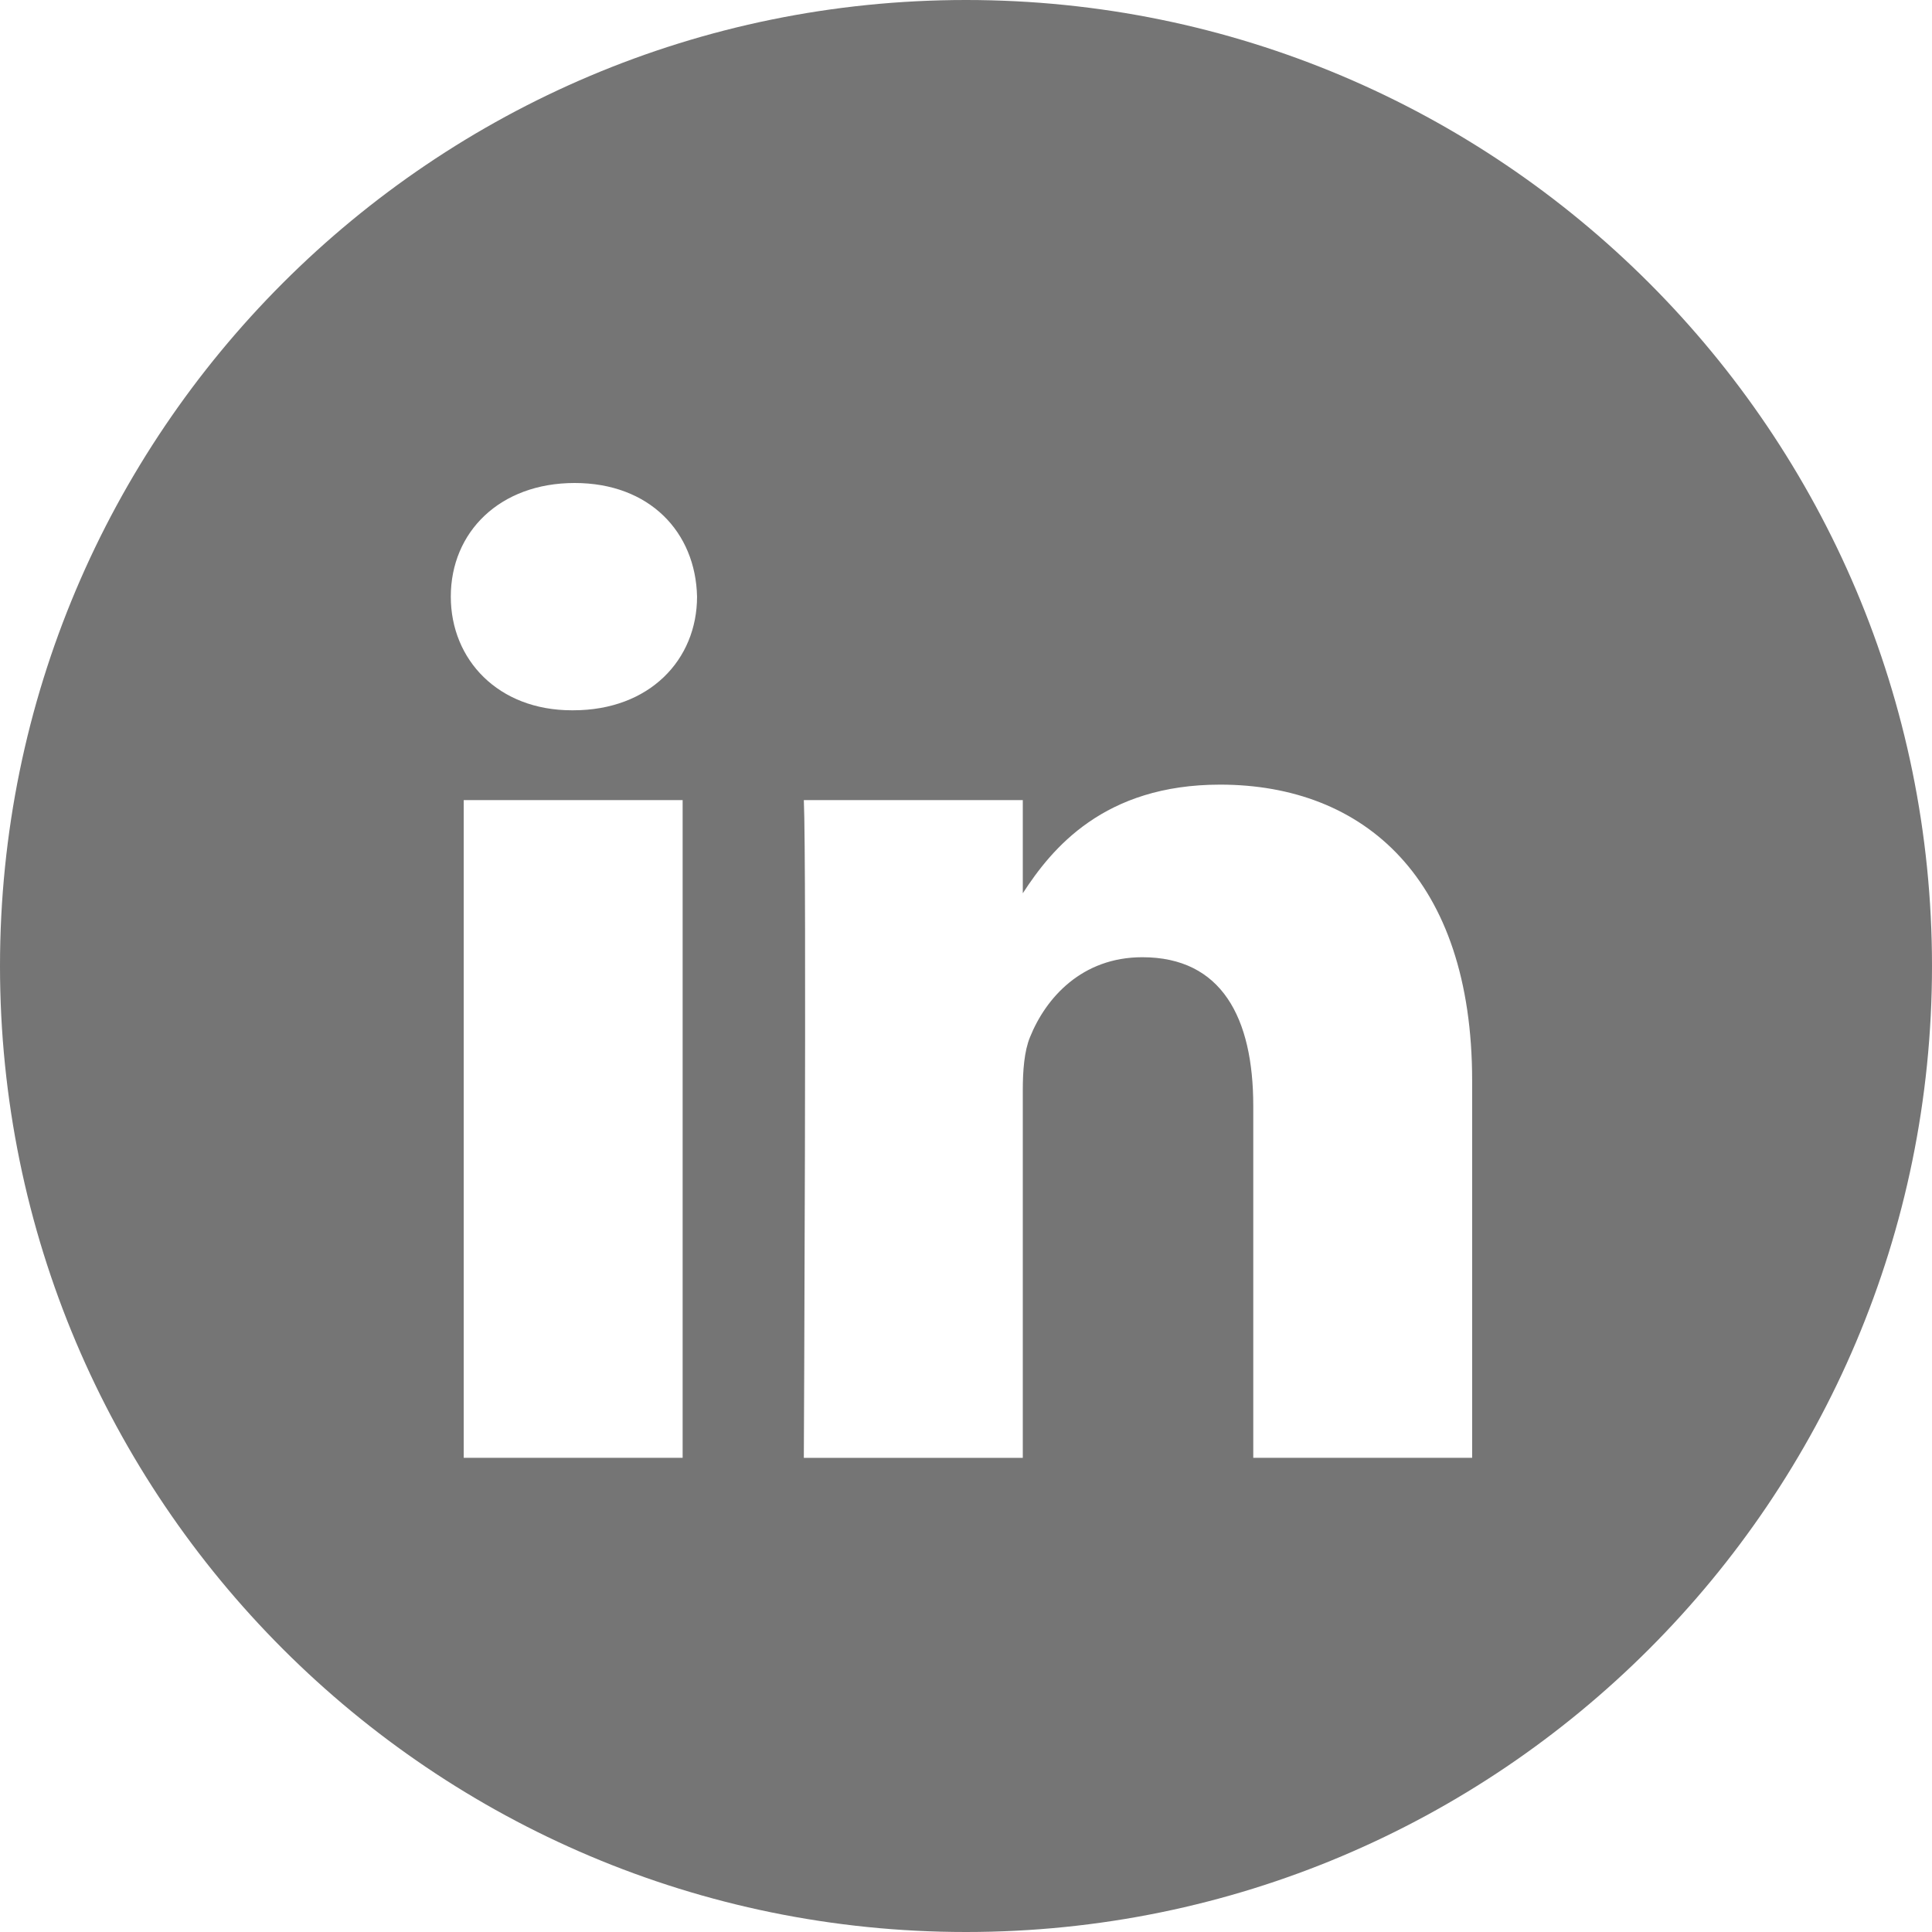
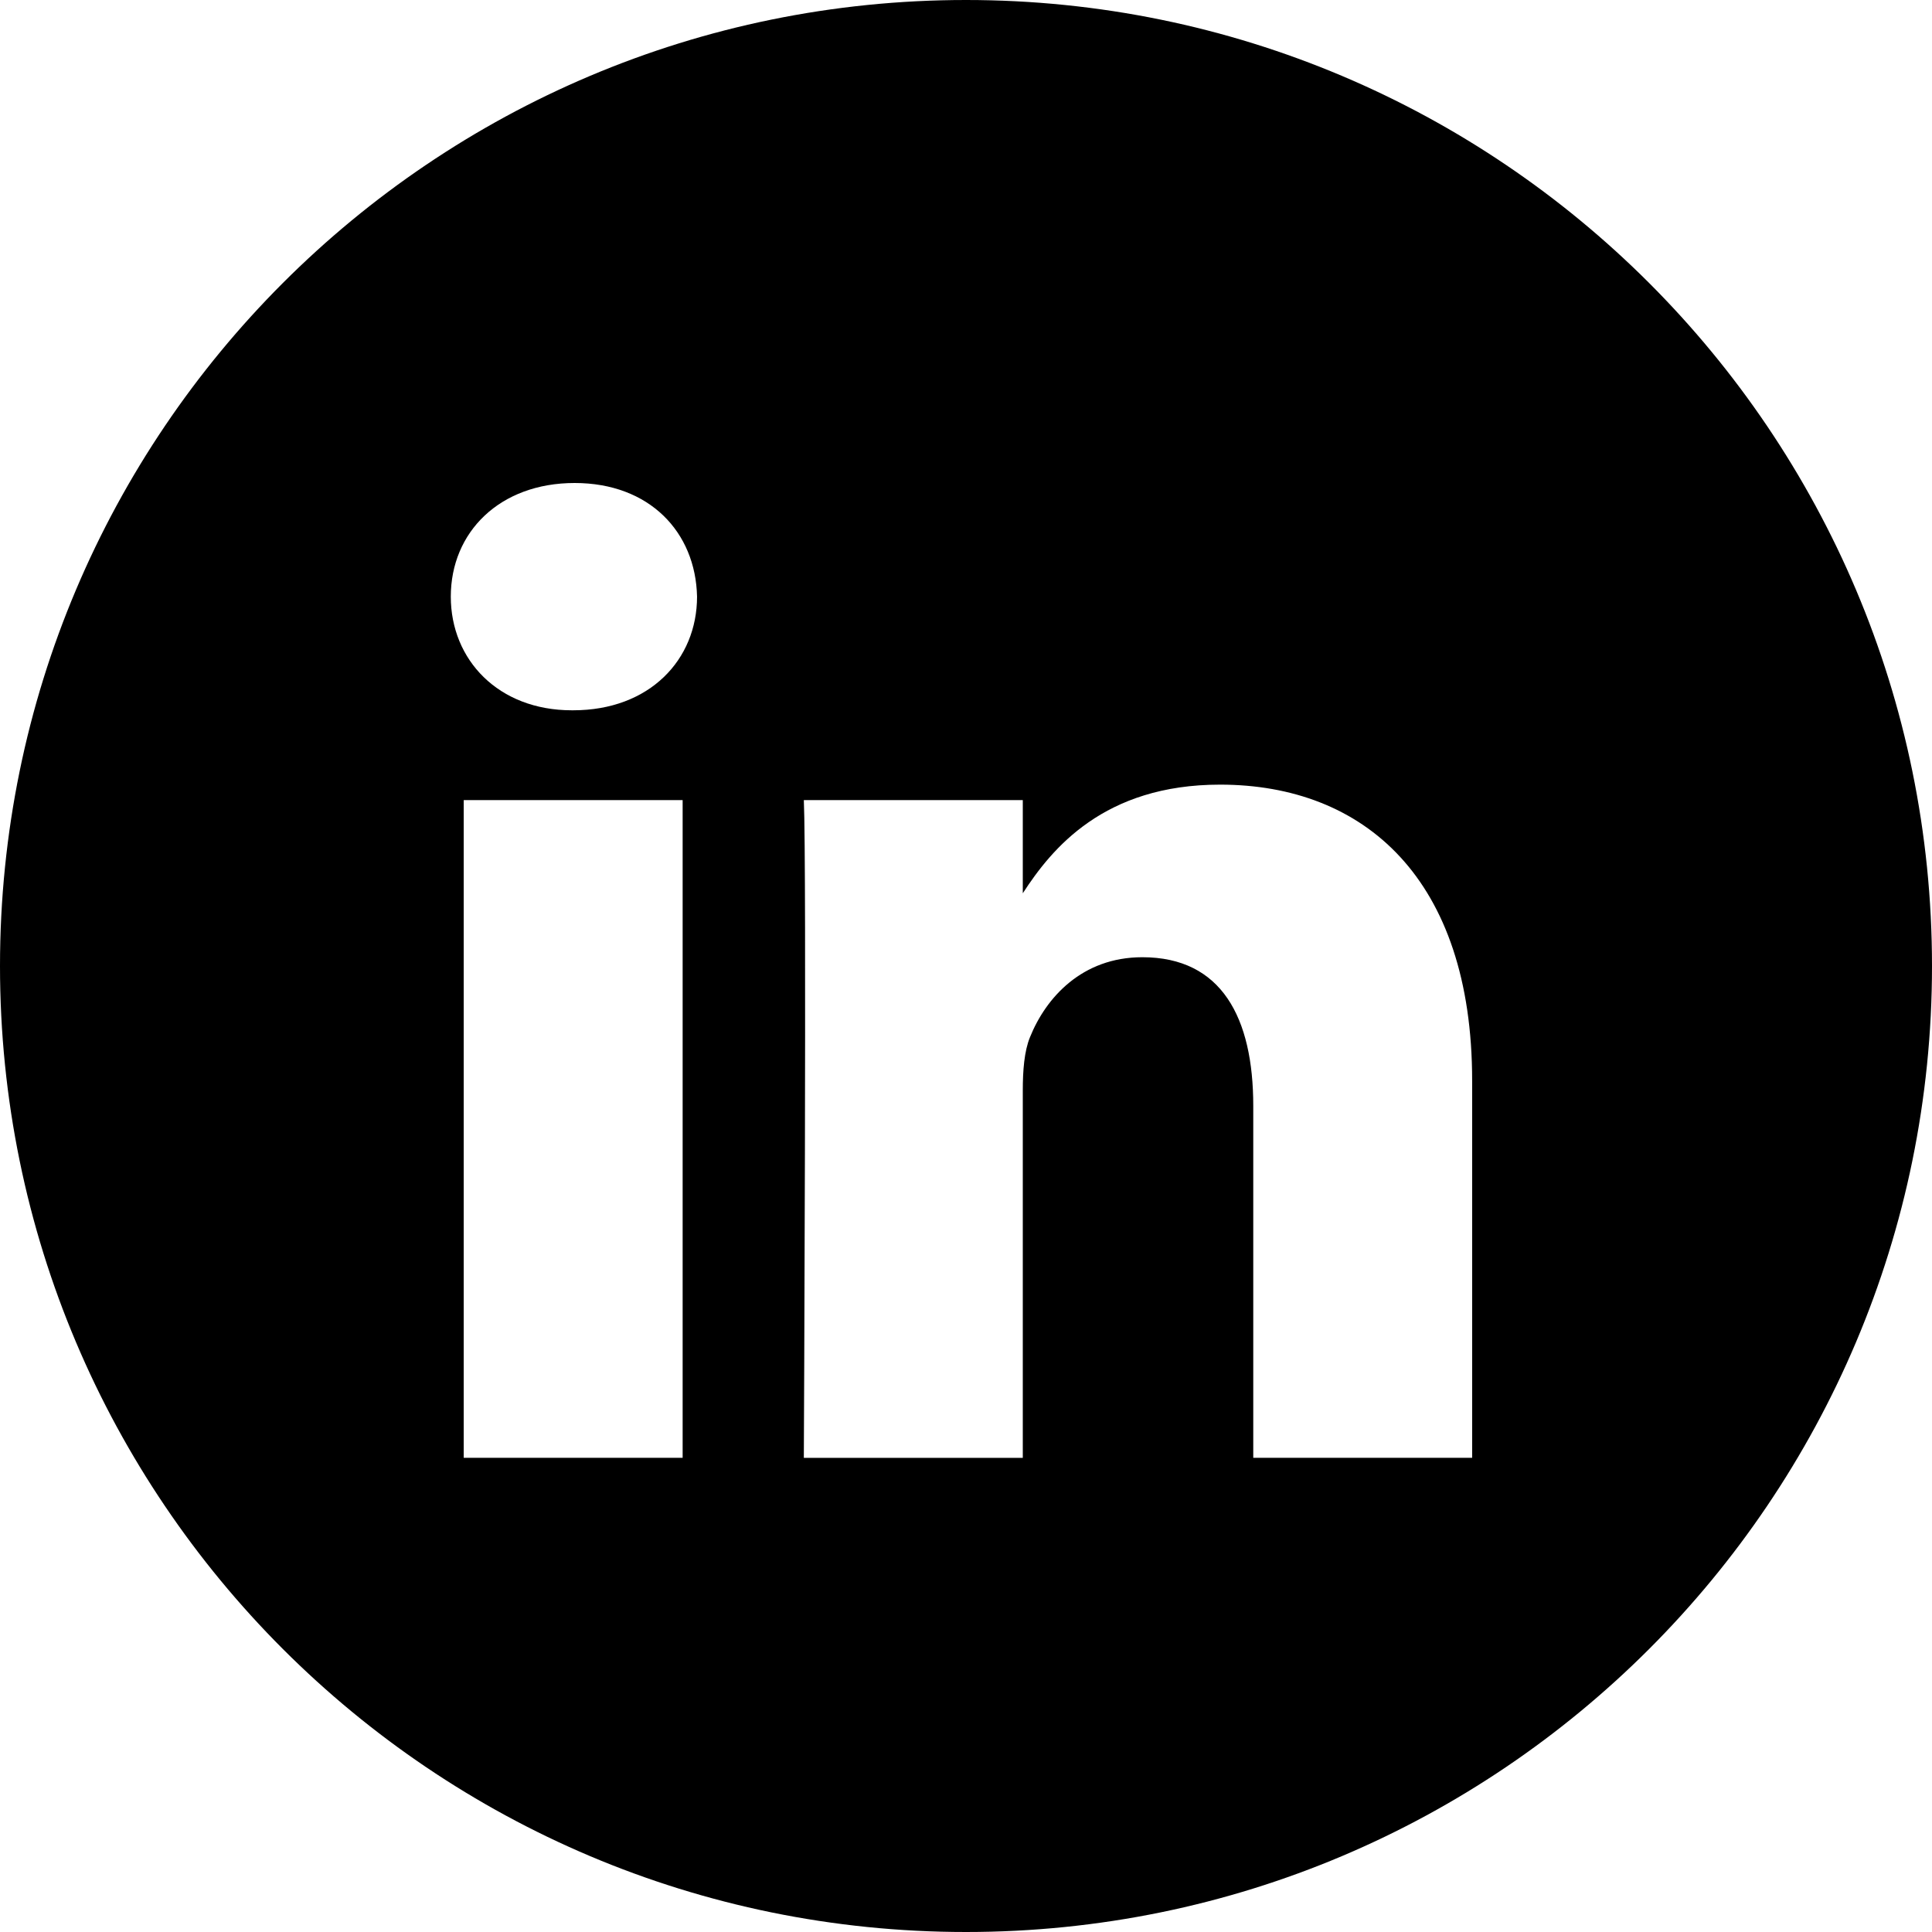
<svg xmlns="http://www.w3.org/2000/svg" width="48" height="48" viewBox="0 0 48 48" fill="none">
-   <g opacity="0.54">
+   <g opacity="1">
    <path fill-rule="evenodd" clip-rule="evenodd" d="M24 0C10.745 0 0 10.745 0 24C0 37.255 10.745 48 24 48C37.255 48 48 37.255 48 24C48 10.745 37.255 0 24 0ZM11.521 19.878H16.96V36.219H11.521V19.878ZM17.318 14.823C17.283 13.22 16.137 12 14.277 12C12.416 12 11.2 13.22 11.2 14.823C11.2 16.392 12.38 17.647 14.206 17.647H14.241C16.137 17.647 17.318 16.392 17.318 14.823ZM30.313 19.494C33.892 19.494 36.575 21.83 36.575 26.85L36.575 36.219H31.137V27.477C31.137 25.281 30.349 23.782 28.381 23.782C26.878 23.782 25.983 24.792 25.59 25.768C25.446 26.118 25.411 26.605 25.411 27.093V36.22H19.971C19.971 36.22 20.043 21.412 19.971 19.878H25.411V22.193C26.133 21.08 27.425 19.494 30.313 19.494Z" fill="black" />
  </g>
</svg>
